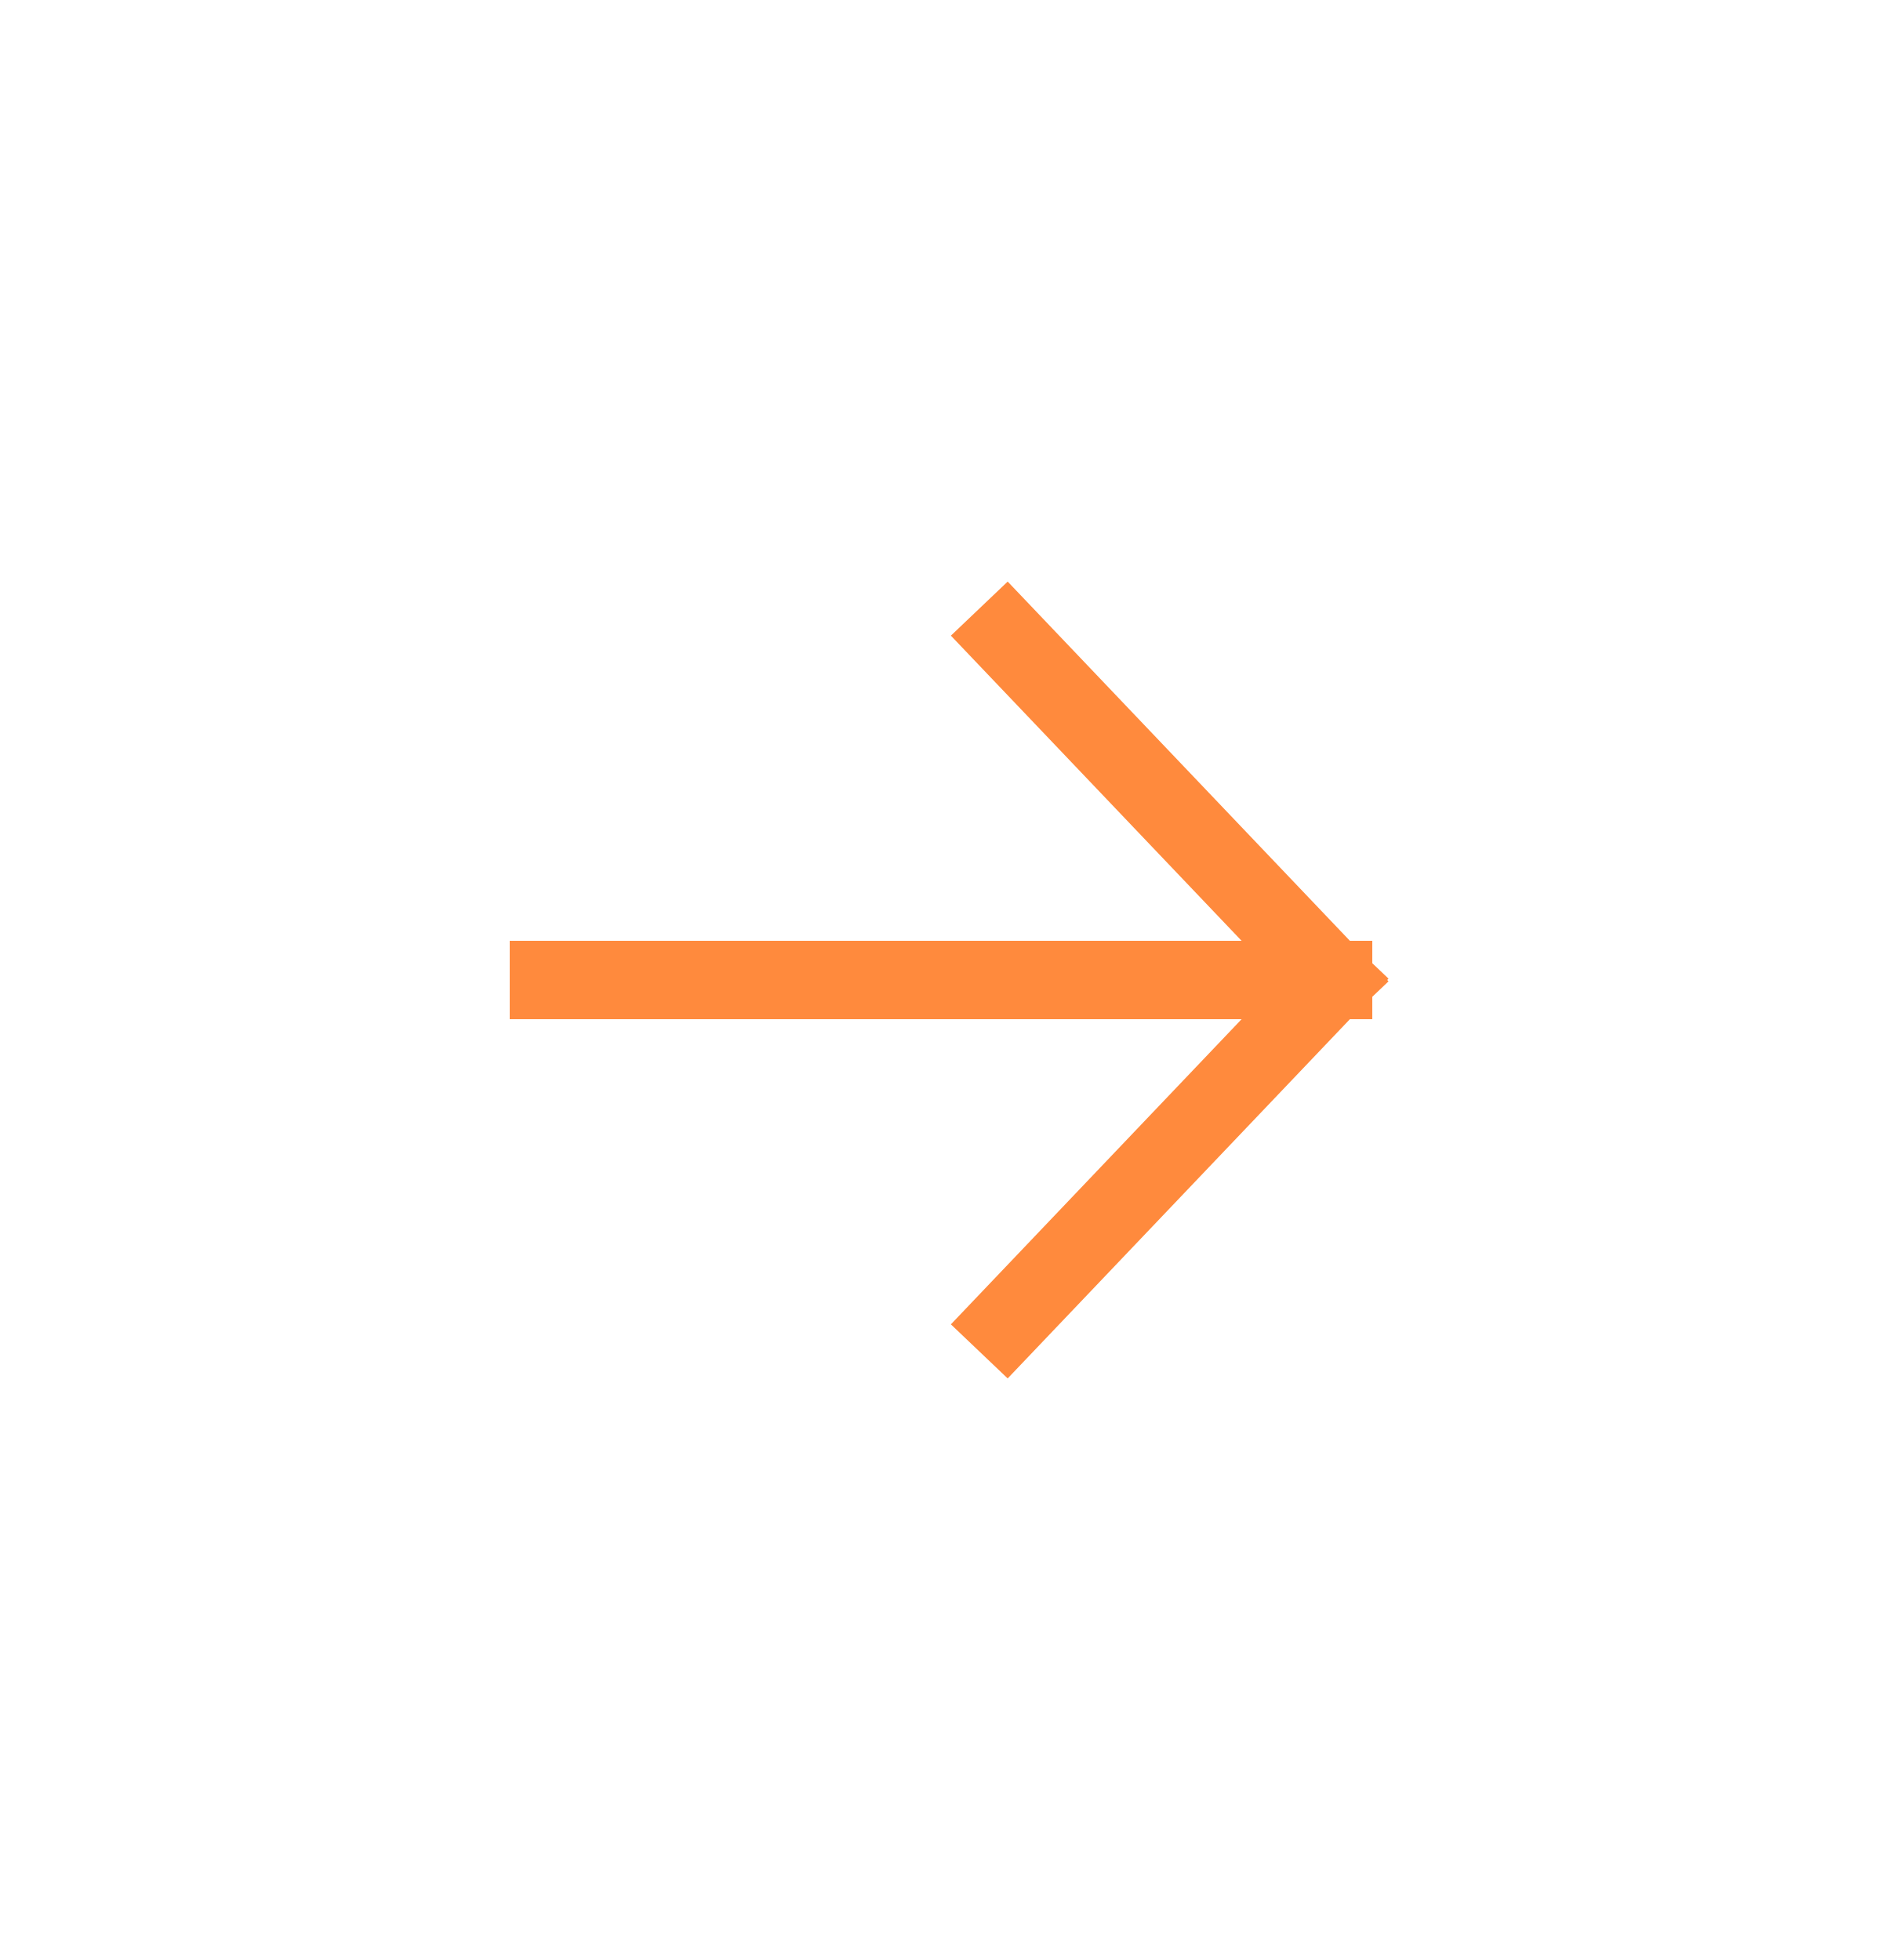
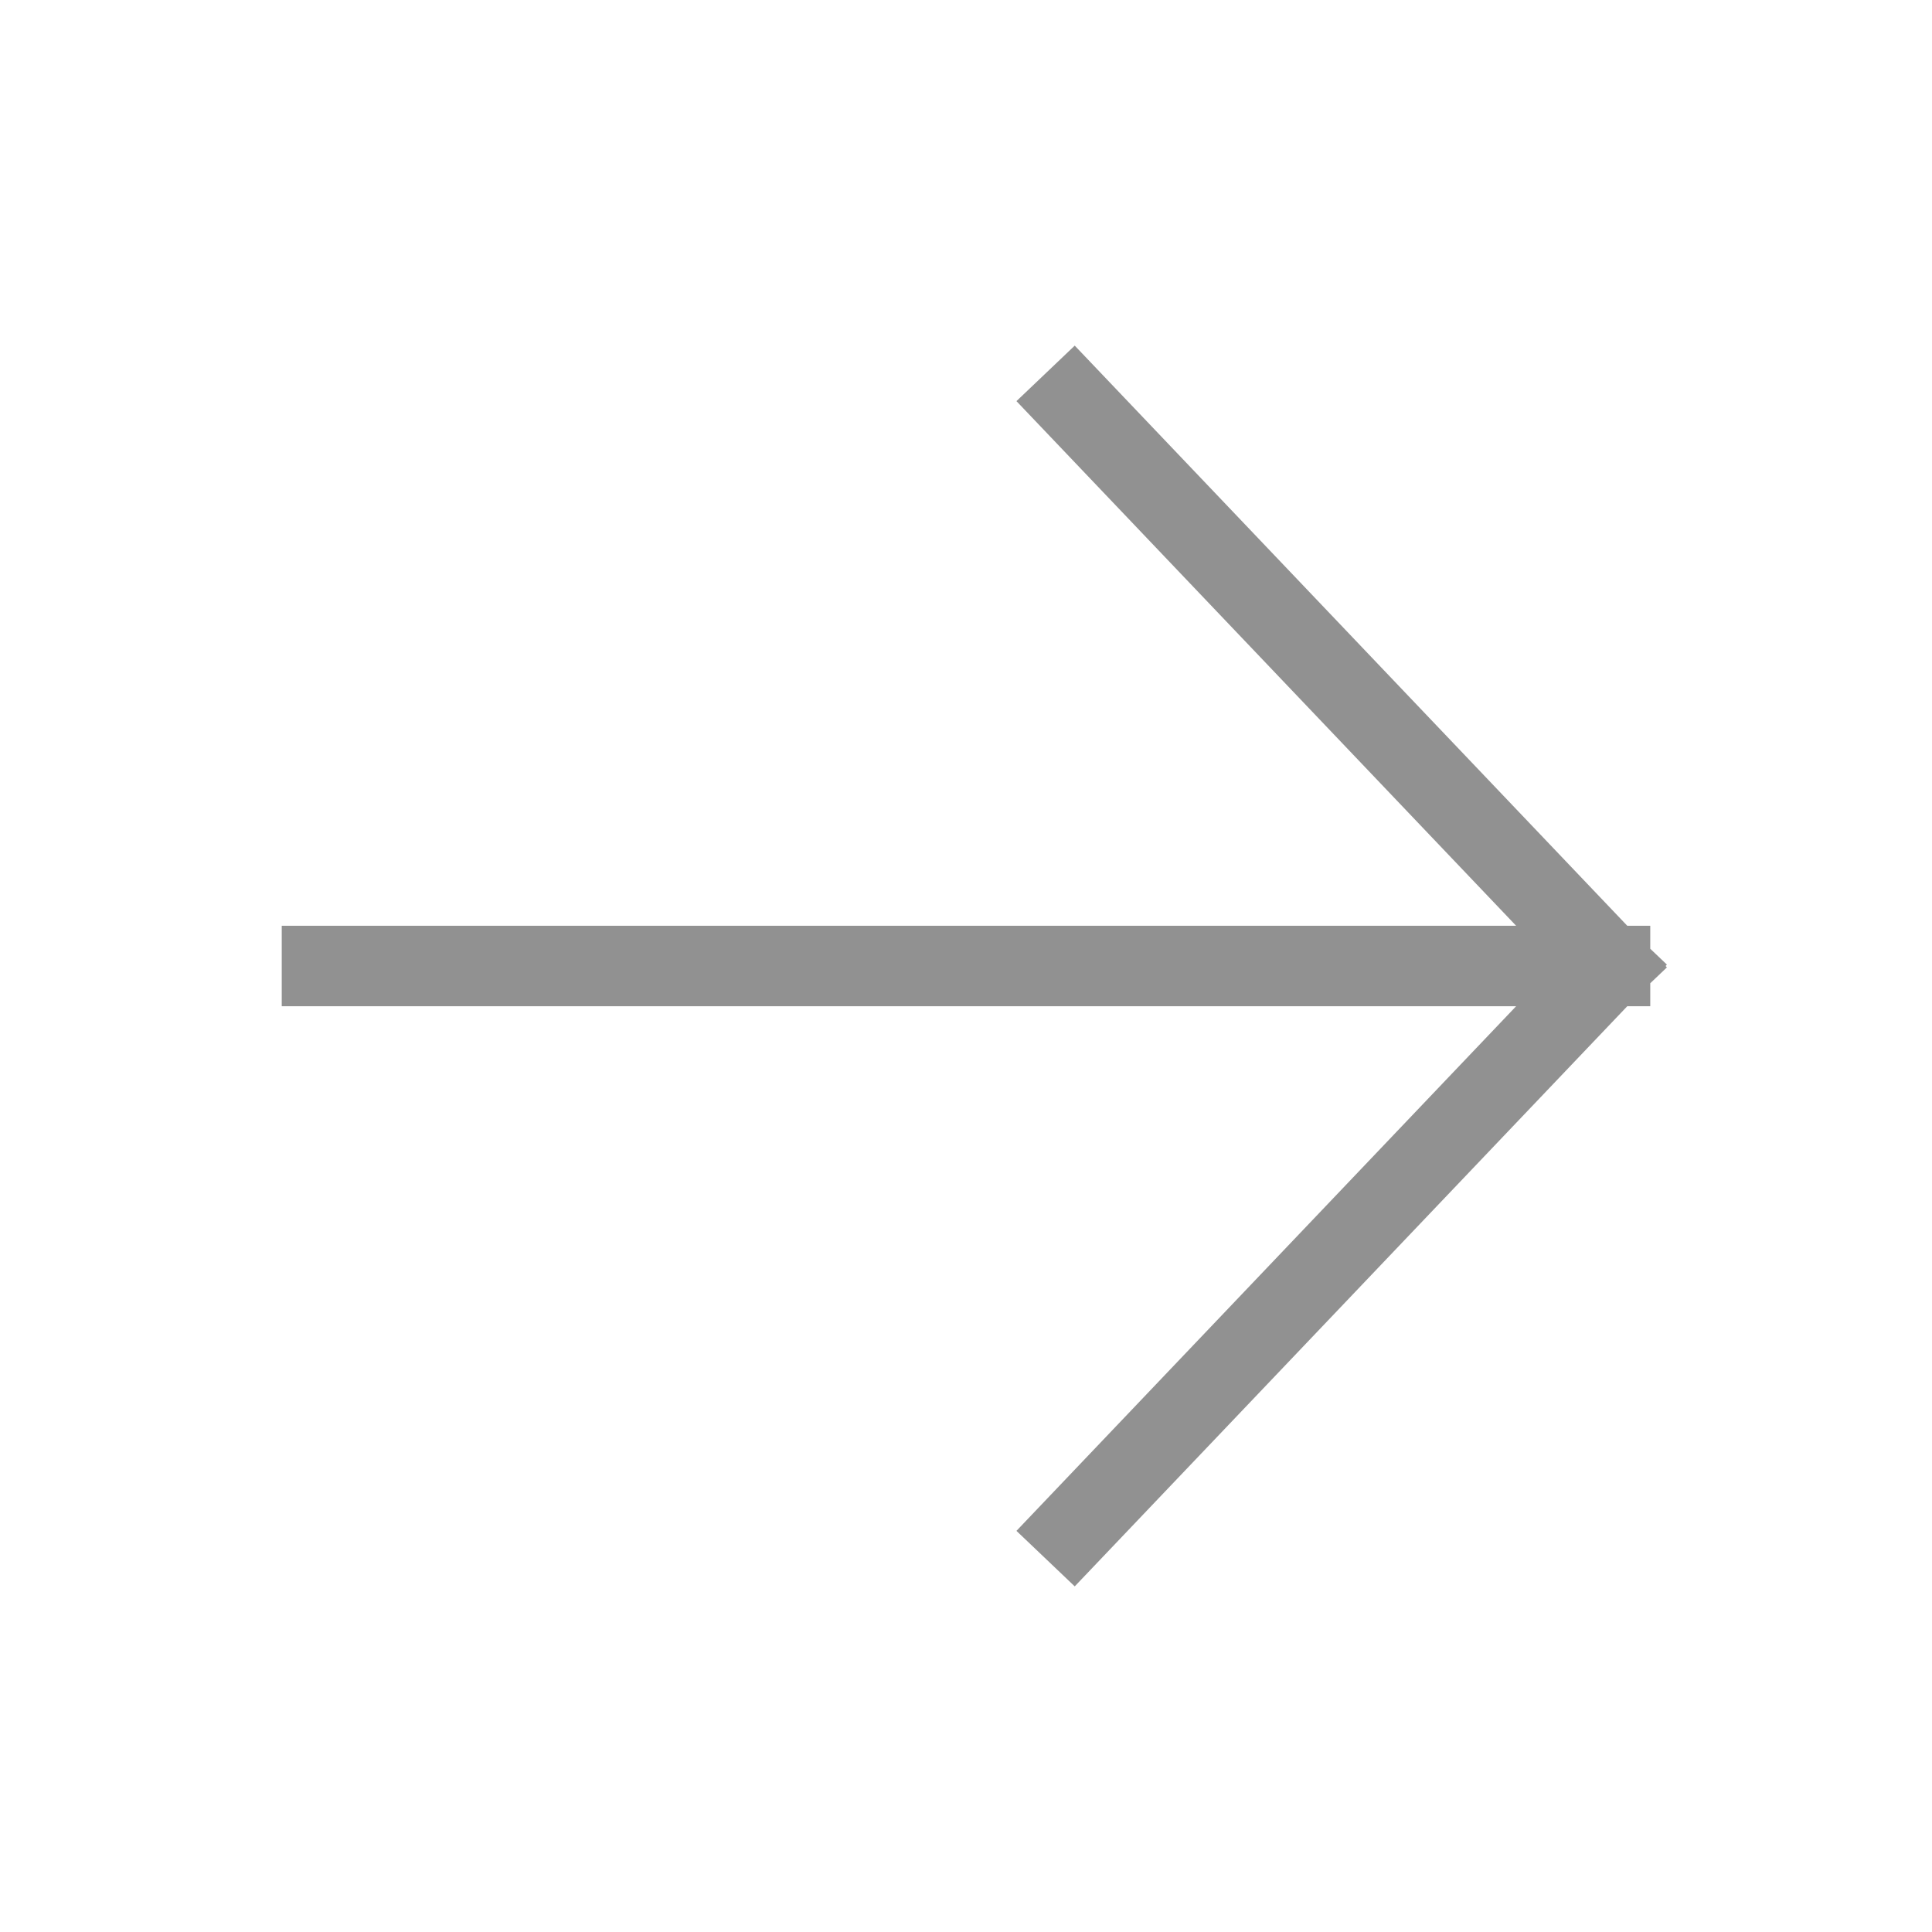
- <svg xmlns="http://www.w3.org/2000/svg" width="24" height="25" viewBox="0 0 24 25" fill="none">
-   <path d="M12.833 8.125L17 12.5M17 12.5L12.833 16.875M17 12.5L7 12.5" stroke="#FF8A3D" stroke-linecap="square" />
+ <svg xmlns="http://www.w3.org/2000/svg" width="32" height="32" viewBox="0 0 32 32" fill="none">
+   <path d="M17.778 6.667L26.667 16M26.667 16L17.778 25.333M26.667 16L5.333 16" stroke="#919191" stroke-width="1.333" stroke-linecap="square" />
</svg>
